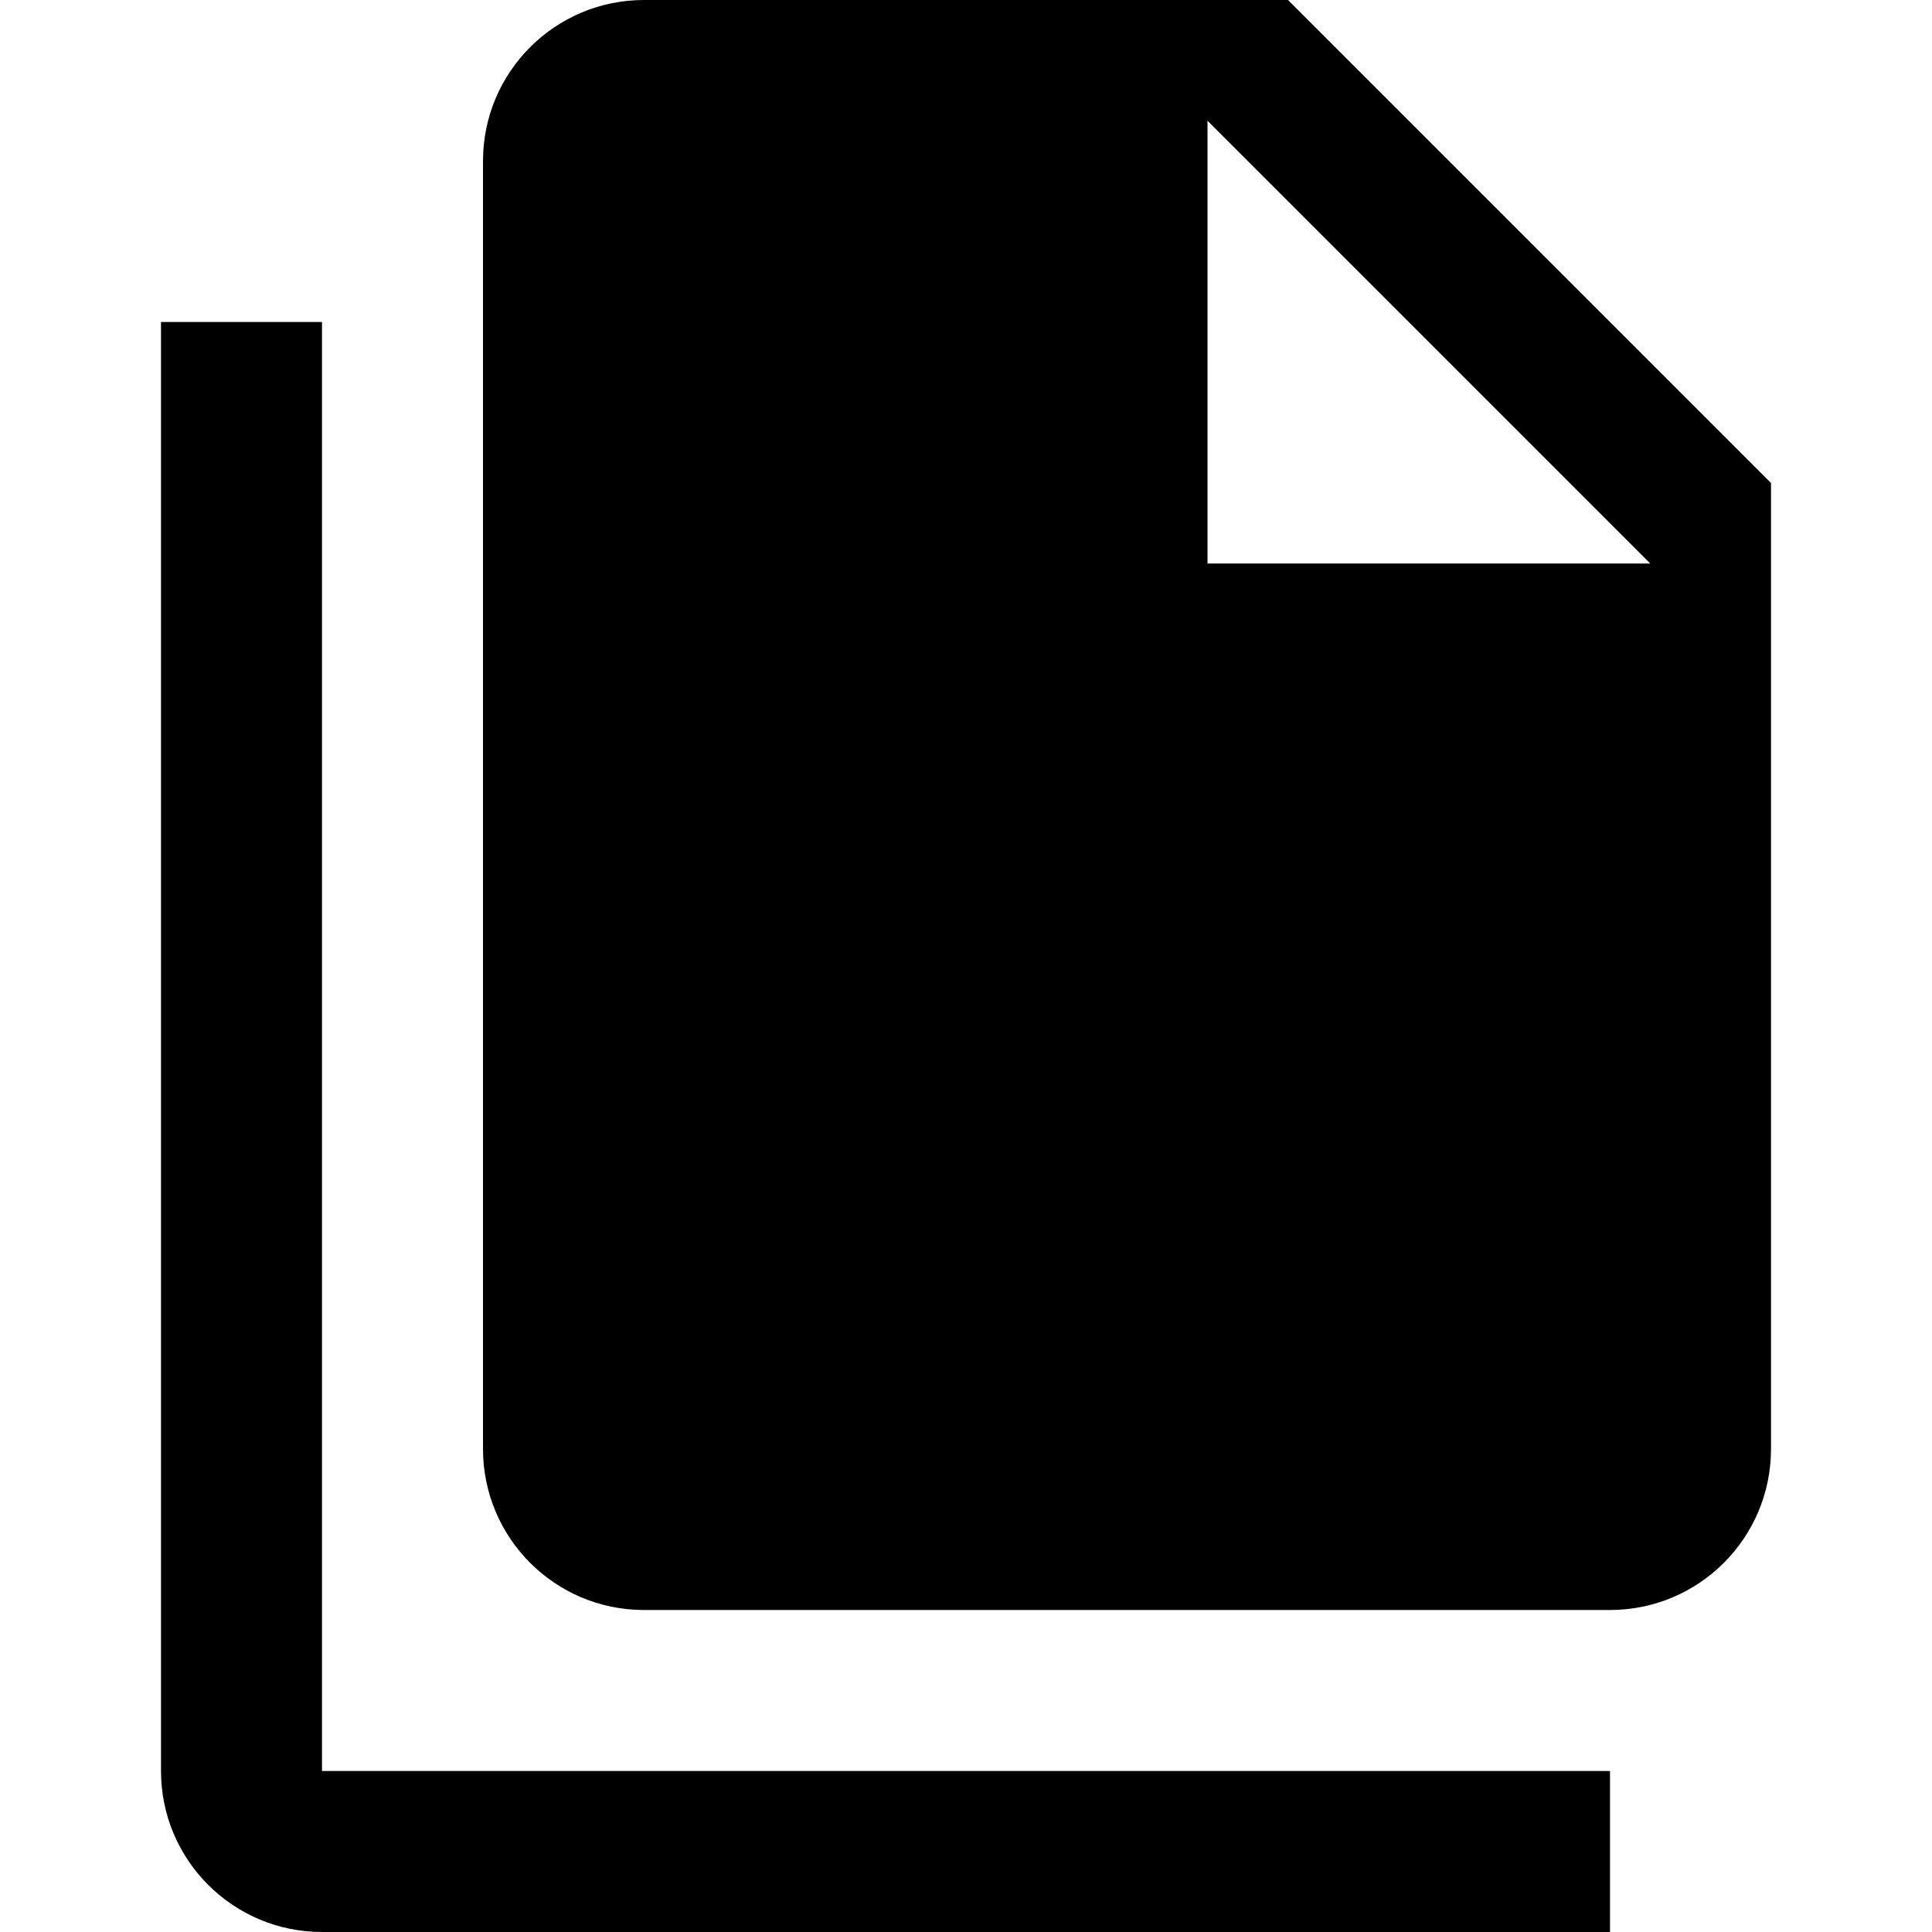
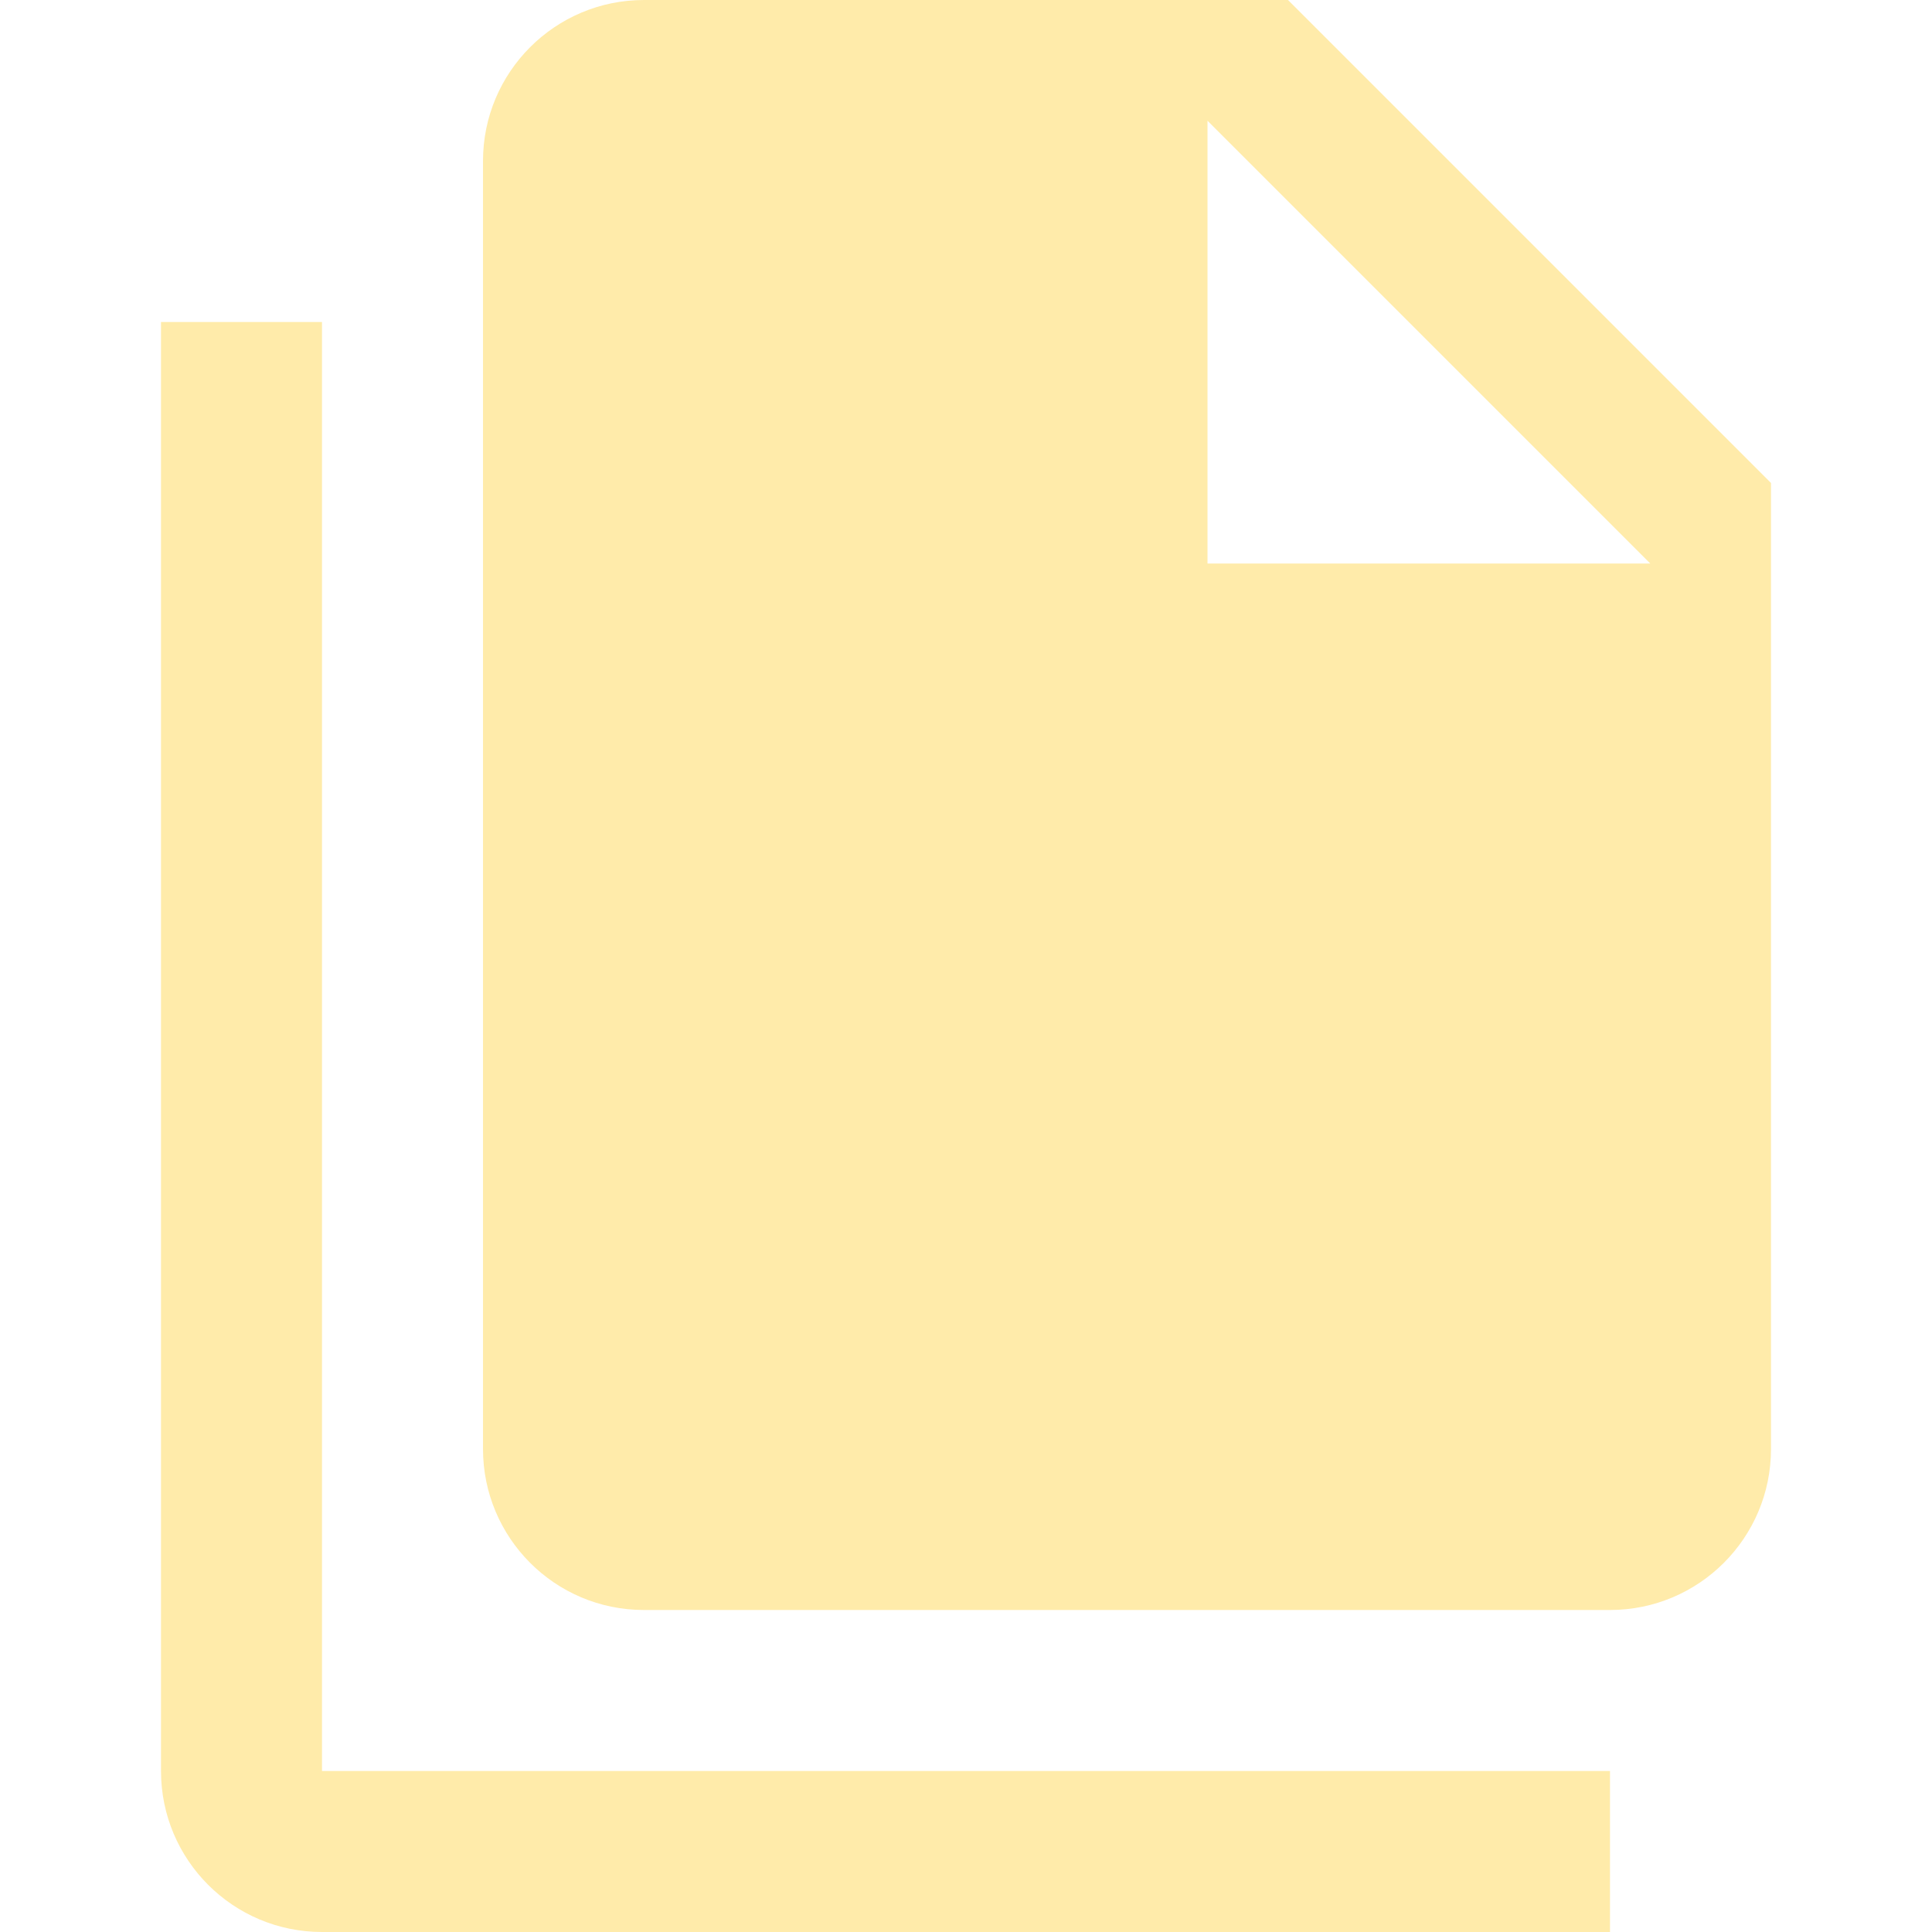
<svg xmlns="http://www.w3.org/2000/svg" viewBox="0 0 24 24">
-   <path d="M15,7H20.5L15,1.5V7M8,0H16L22,6V18A2,2 0 0,1 20,20H8C6.89,20 6,19.1 6,18V2A2,2 0 0,1 8,0M4,4V22H20V24H4A2,2 0 0,1 2,22V4H4Z" />
+   <path fill="#FFEBAA" d="M15,7H20.5L15,1.5V7M8,0H16L22,6V18A2,2 0 0,1 20,20H8C6.89,20 6,19.1 6,18V2A2,2 0 0,1 8,0M4,4V22H20V24H4A2,2 0 0,1 2,22V4H4Z" />
</svg>
